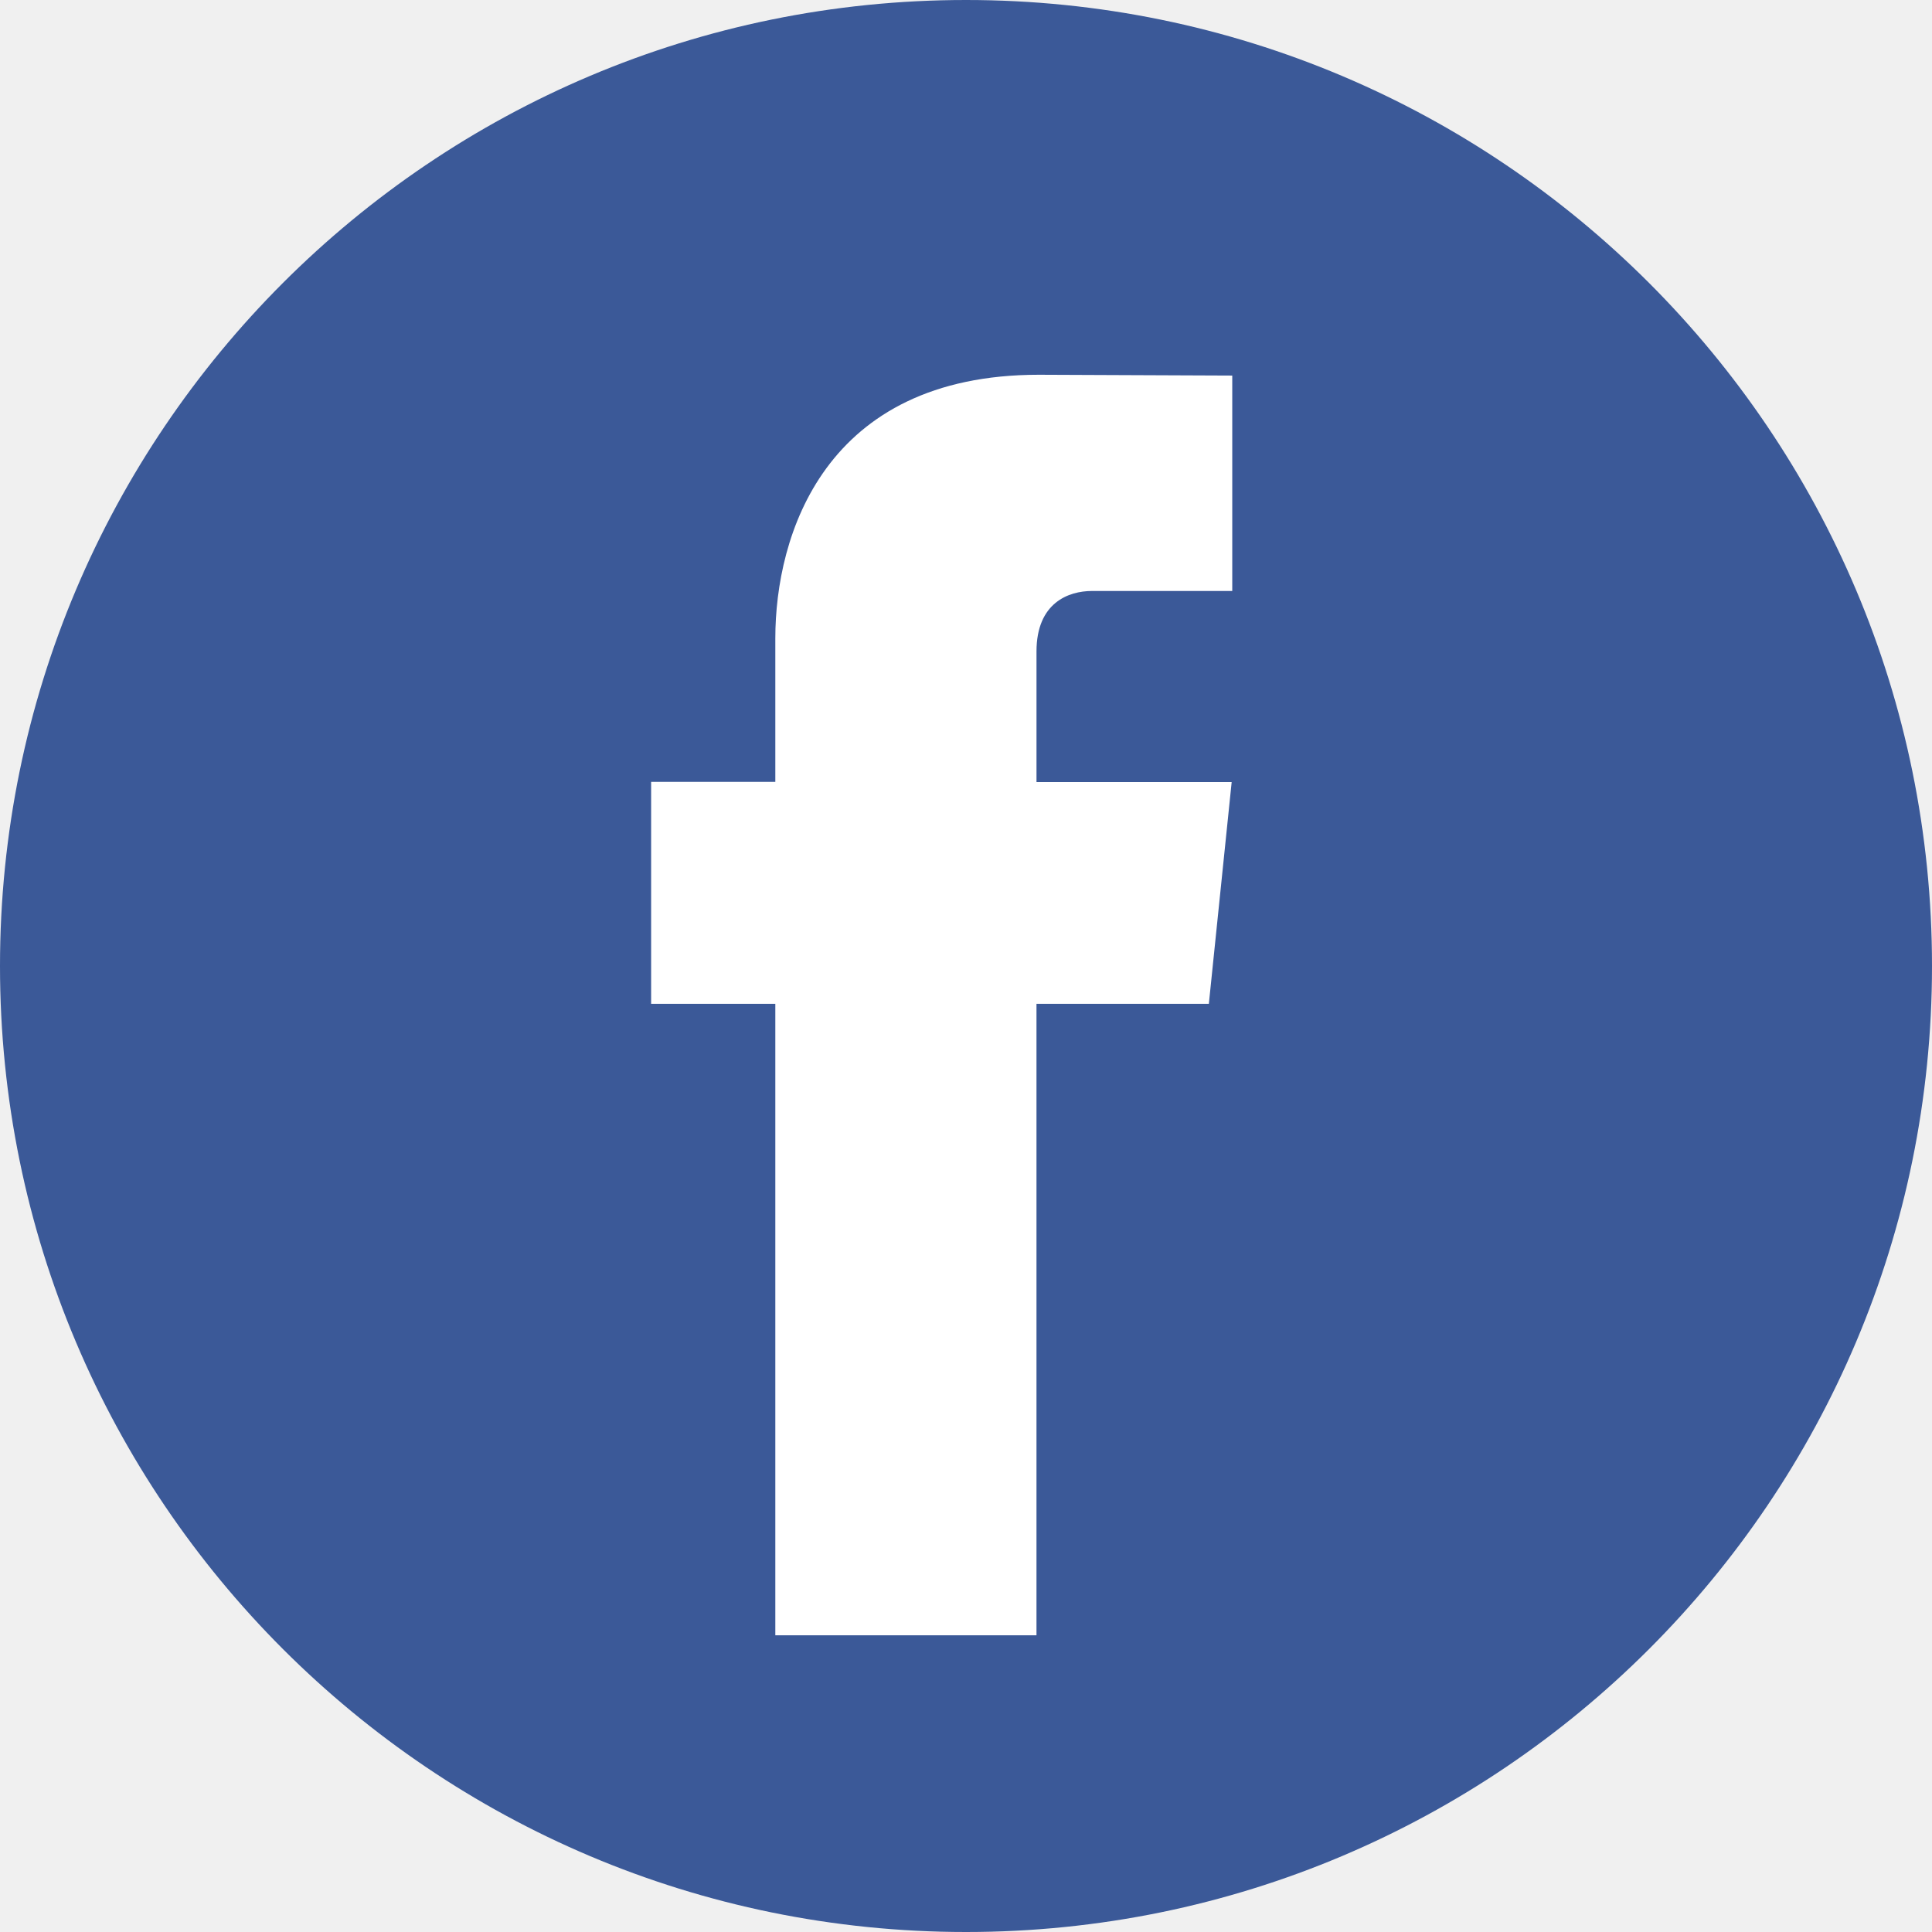
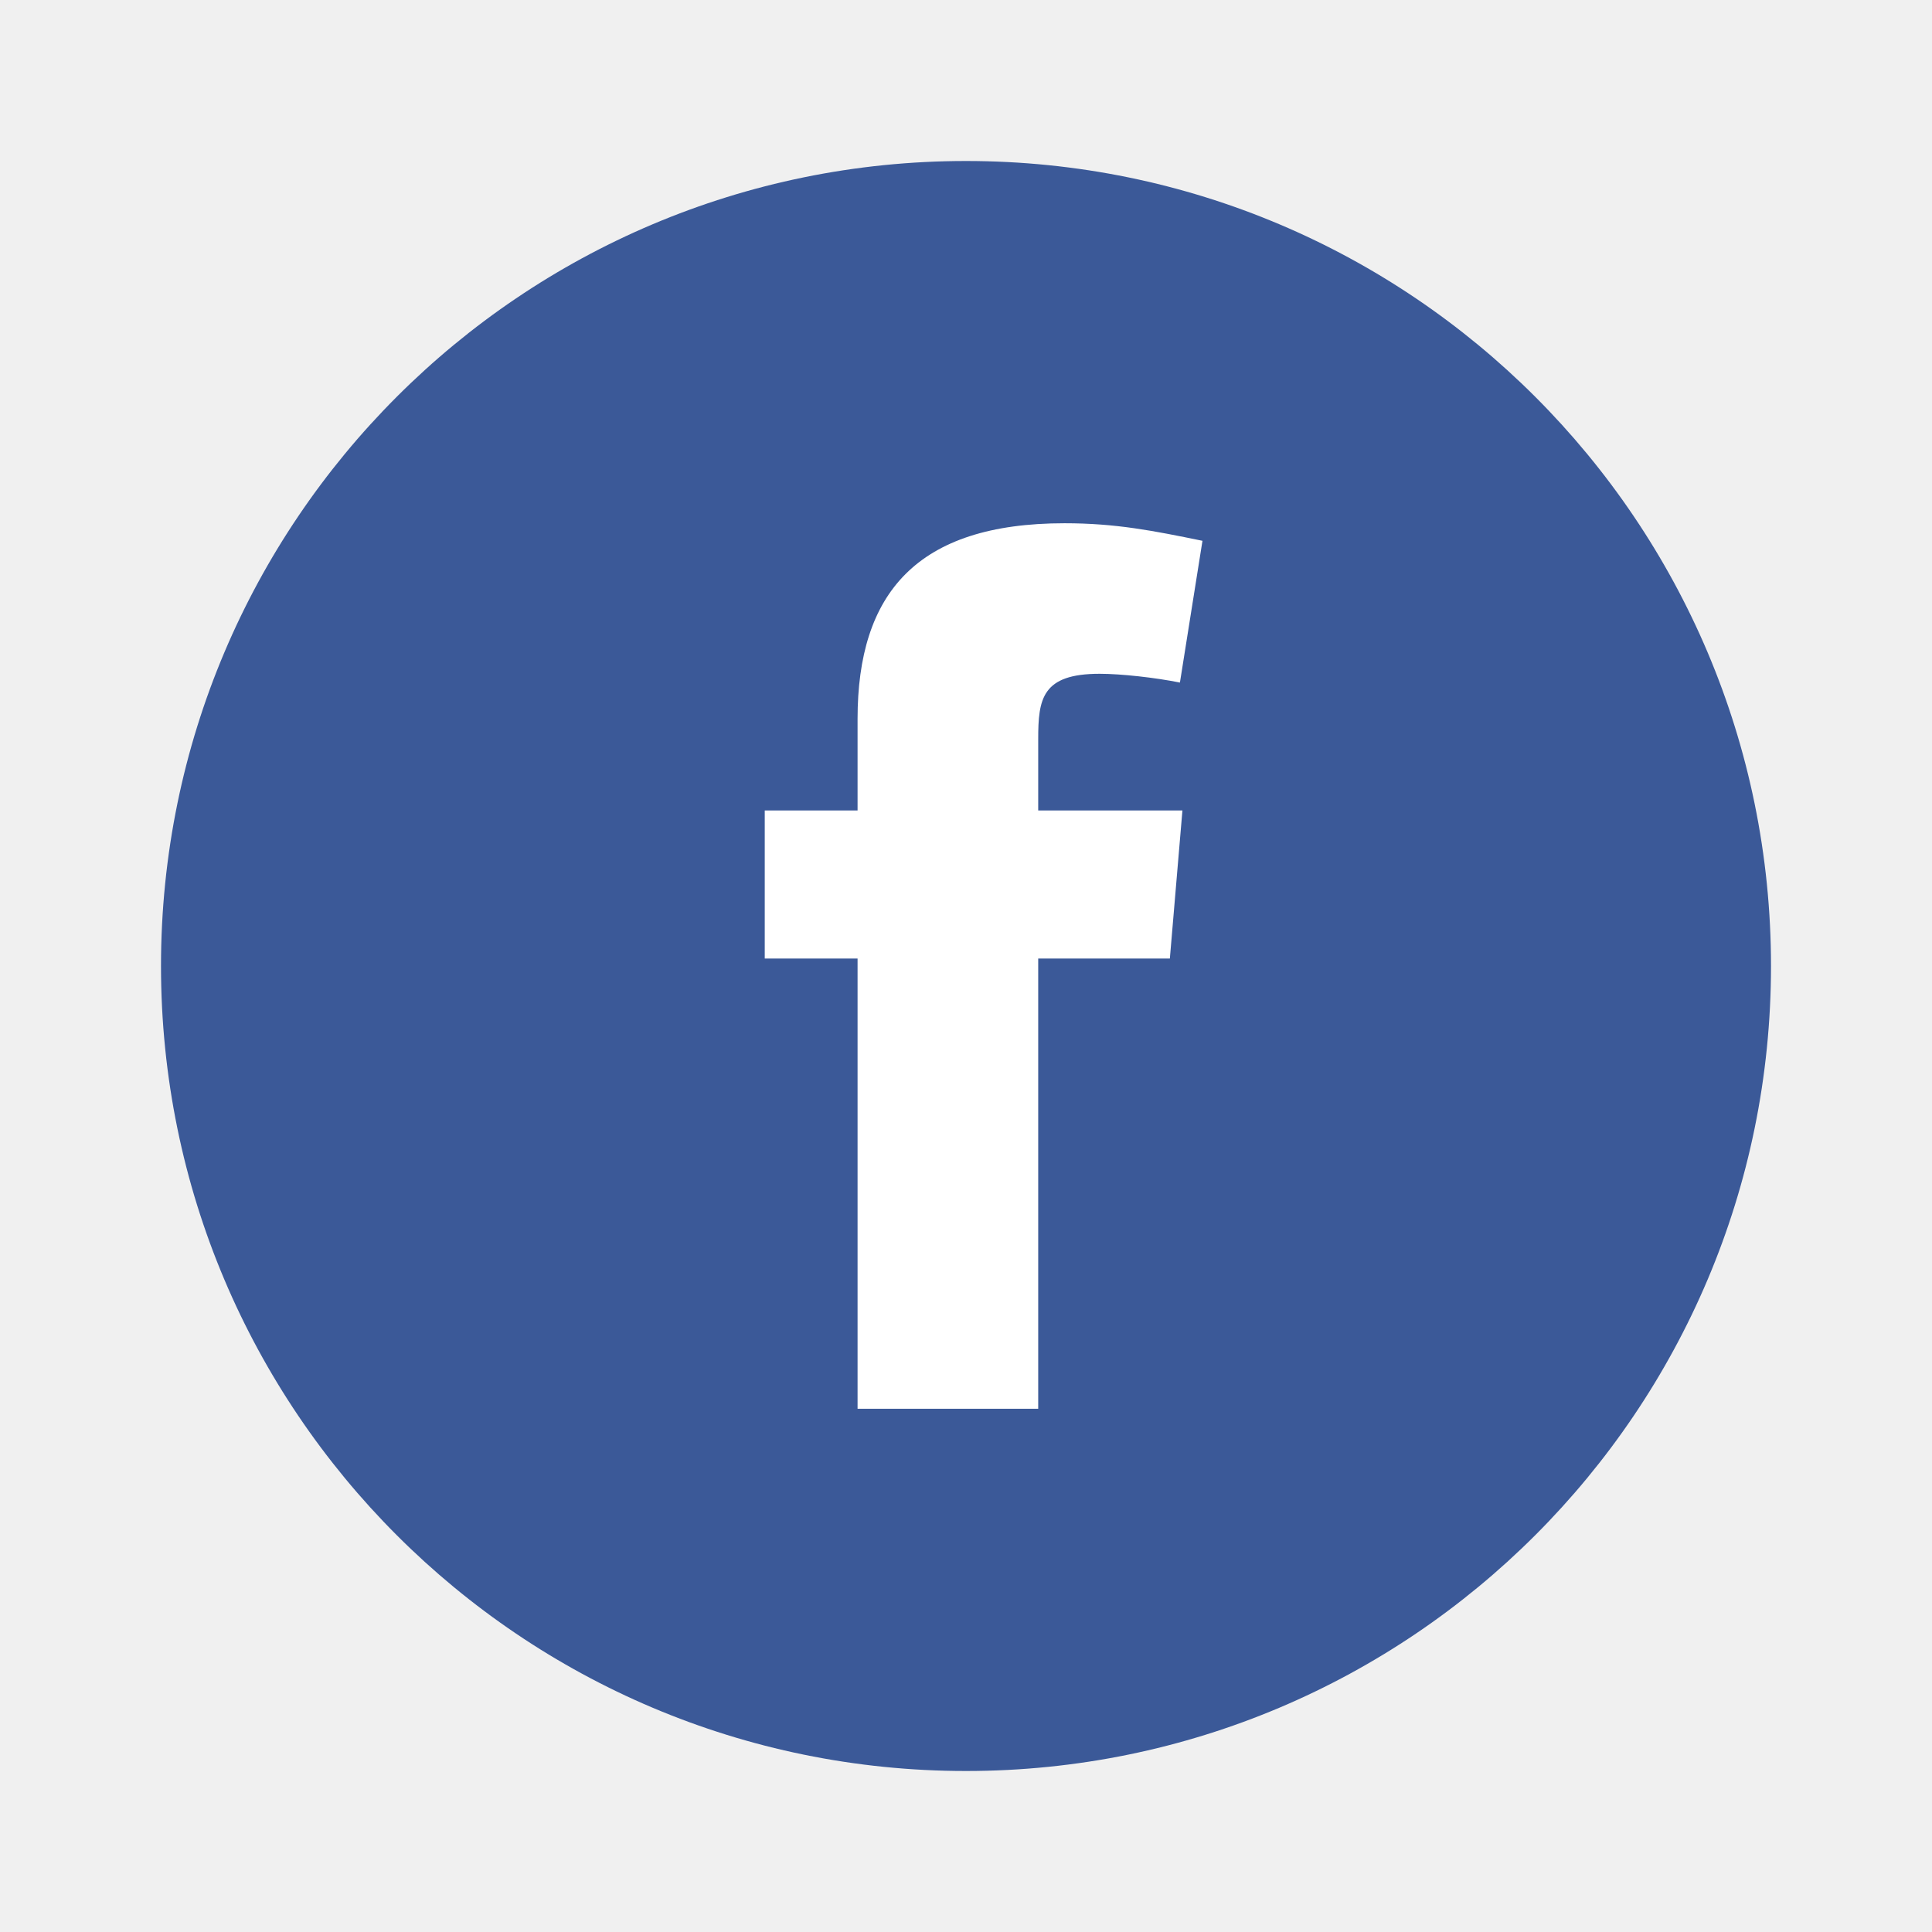
- <svg xmlns="http://www.w3.org/2000/svg" version="1.1" id="Capa_1" x="0px" y="0px" viewBox="0 0 112.196 112.196" style="enable-background:new 0 0 112.196 112.196;" xml:space="preserve">
-   <g>
-     <circle style="fill:#3B5998;" cx="56.098" cy="56.098" r="56.098" />
-     <path style="fill:#FFFFFF;" d="M70.201,58.294h-10.01v36.672H45.025V58.294h-7.213V45.406h7.213v-8.34   c0-5.964,2.833-15.303,15.301-15.303L71.56,21.81v12.51h-8.151c-1.337,0-3.217,0.668-3.217,3.513v7.585h11.334L70.201,58.294z" />
-   </g>
-   <g>
- </g>
-   <g>
- </g>
-   <g>
- </g>
-   <g>
- </g>
-   <g>
- </g>
-   <g>
- </g>
-   <g>
- </g>
-   <g>
- </g>
-   <g>
- </g>
-   <g>
- </g>
-   <g>
- </g>
-   <g>
- </g>
-   <g>
- </g>
-   <g>
- </g>
-   <g>
- </g>
+ <svg xmlns="http://www.w3.org/2000/svg" width="48" height="48" viewBox="0 0 48 48" fill="none">
+   <circle cx="24" cy="24" r="20" fill="#3B5998" />
+   <path fill-rule="evenodd" clip-rule="evenodd" d="M29.315 16.958C28.692 16.833 27.85 16.74 27.32 16.74C25.887 16.74 25.794 17.363 25.794 18.361V20.136H29.377L29.065 23.814H25.794V35H21.306V23.814H19V20.136H21.306V17.861C21.306 14.745 22.771 13 26.448 13C27.725 13 28.66 13.187 29.875 13.436L29.315 16.958Z" fill="white" />
</svg>
